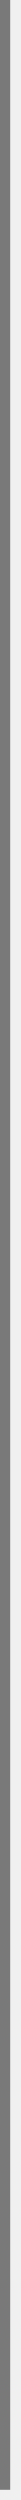
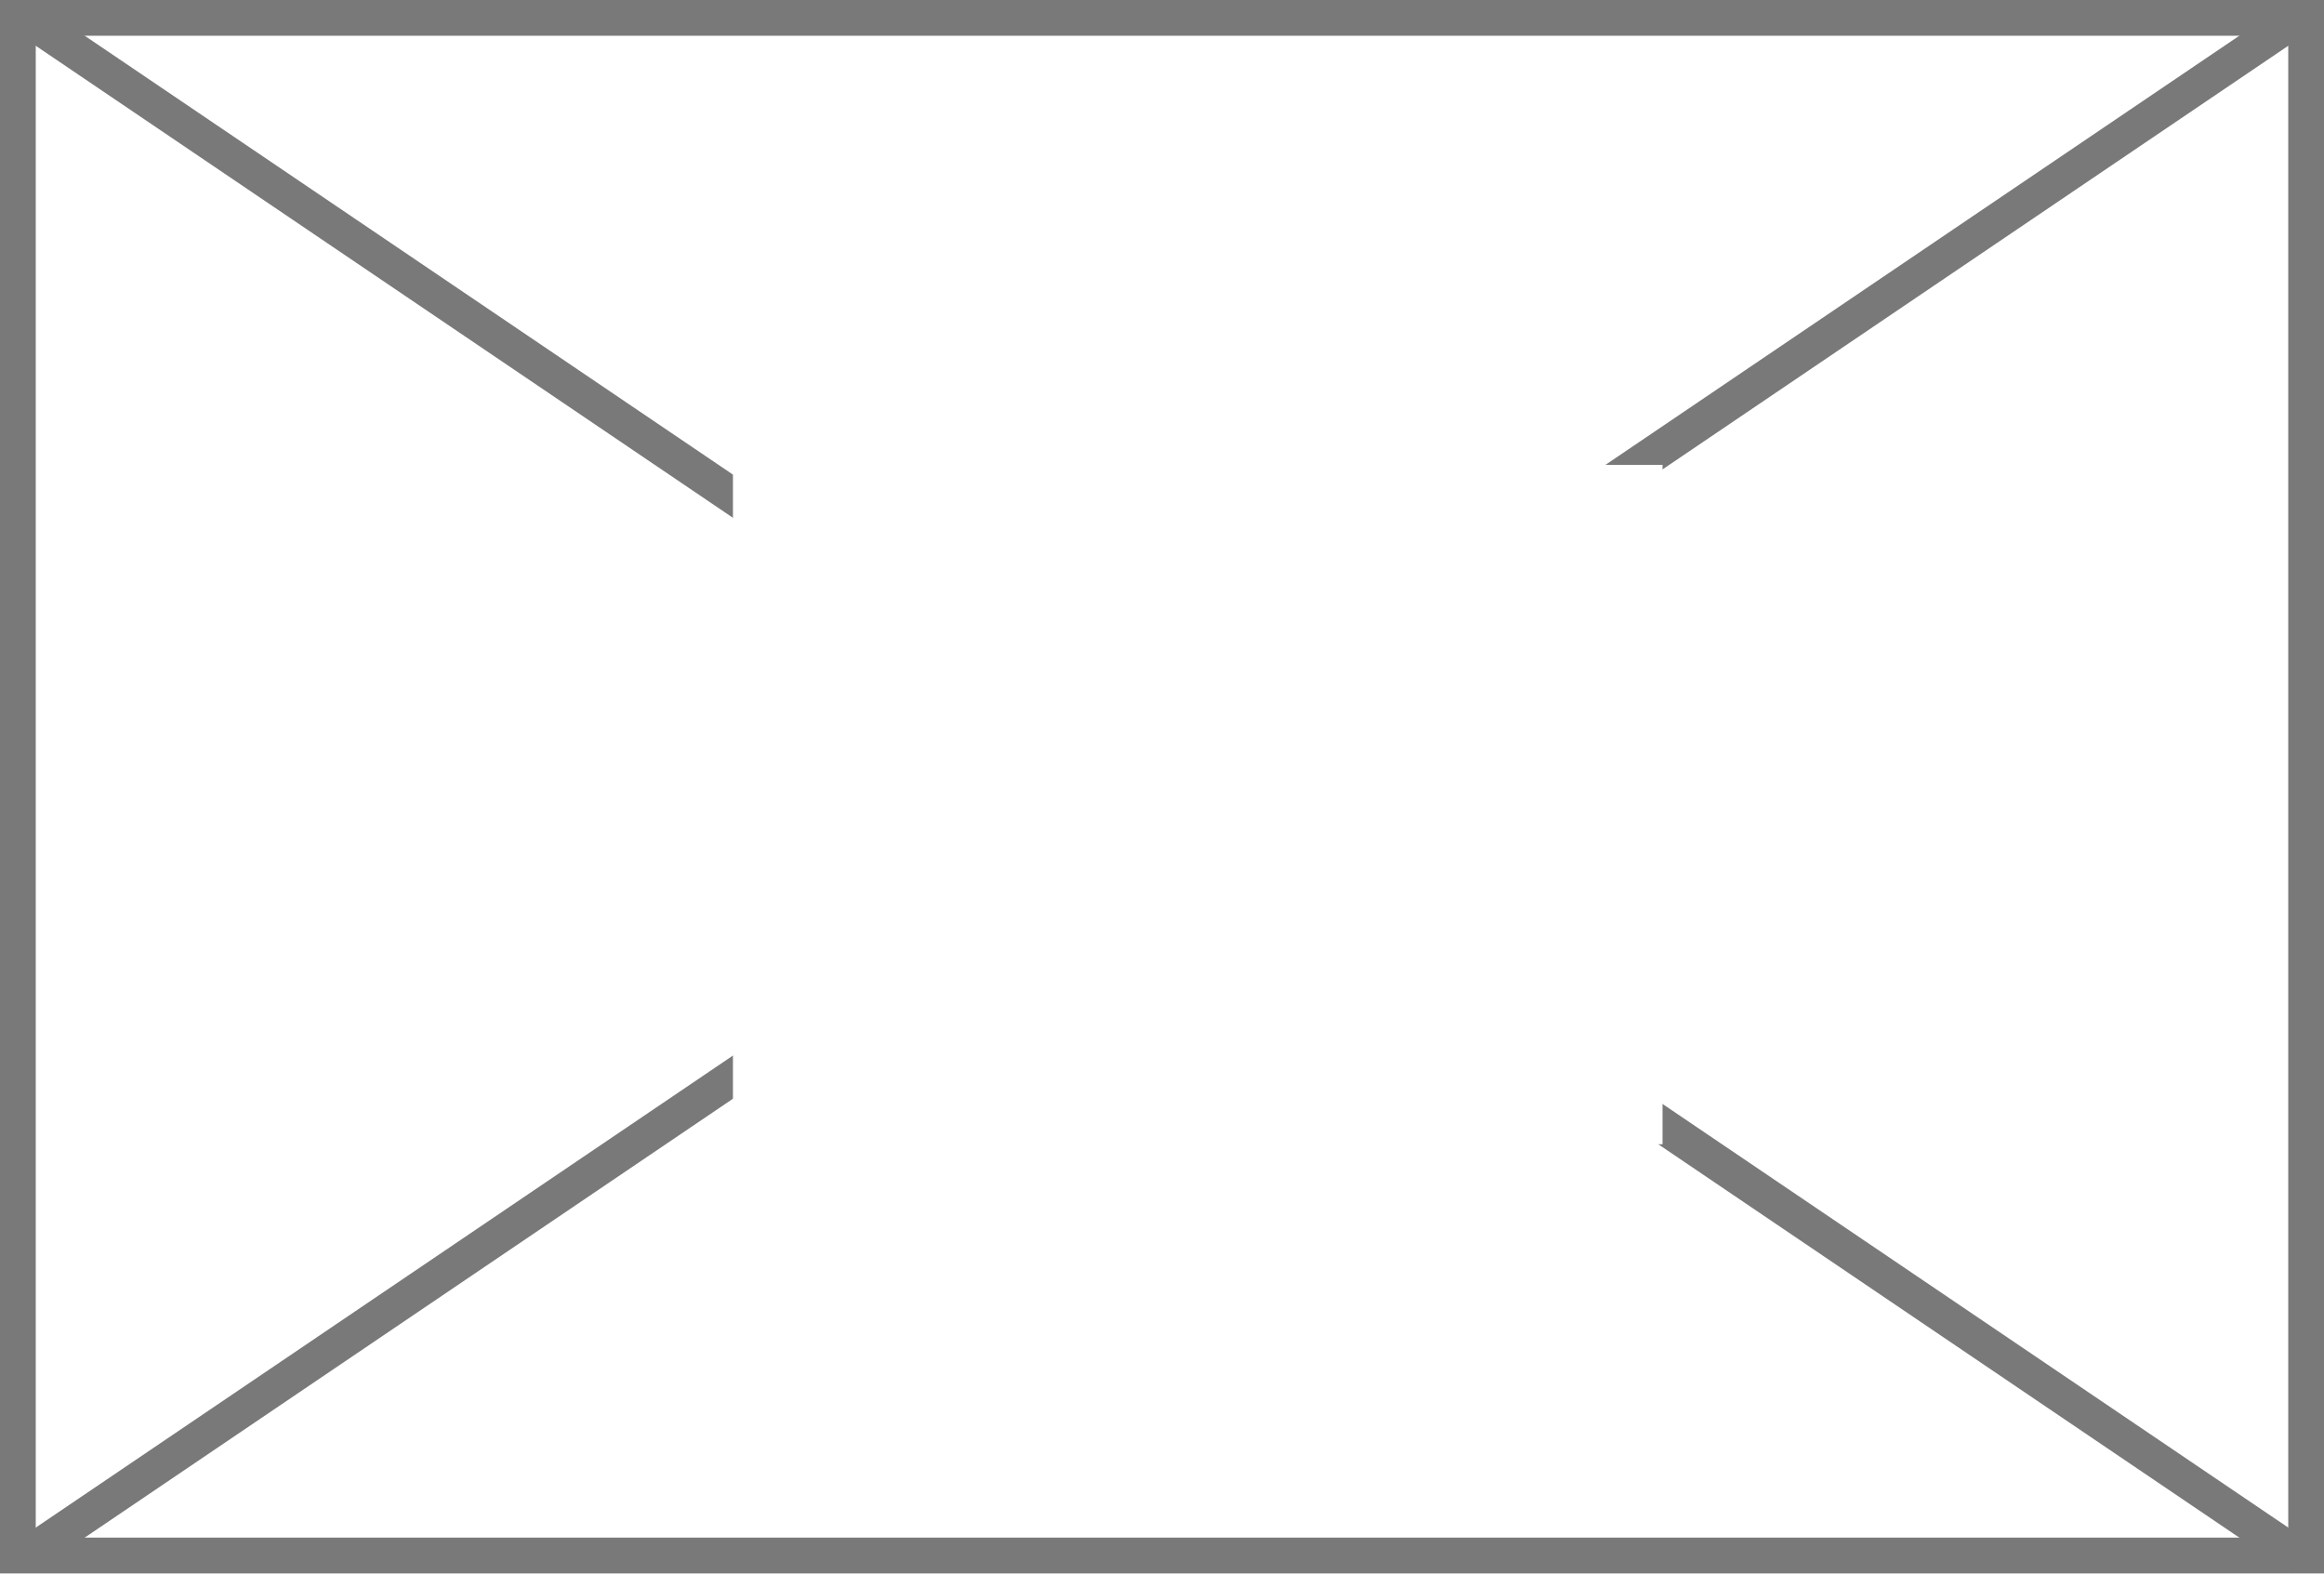
- <svg xmlns="http://www.w3.org/2000/svg" version="1.1" width="2px" height="245px">
-   <g transform="matrix(1 0 0 1 -374 -324 )">
-     <path d="M 374.5 324  L 374.5 568  " stroke-width="1" stroke="#797979" fill="none" />
+ <svg xmlns="http://www.w3.org/2000/svg" version="1.1" width="65px" height="44px">
+   <defs>
+     <mask fill="white" id="clip838">
+       <path d="M 130.5 223  L 156.5 223  L 156.5 242  L 130.5 242  Z M 110 210  L 175 210  L 175 254  L 110 254  Z " fill-rule="evenodd" />
+     </mask>
+   </defs>
+   <g transform="matrix(1 0 0 1 -110 -210 )">
+     <path d="M 110.5 210.5  L 174.5 210.5  L 174.5 253.5  L 110.5 253.5  L 110.5 210.5  Z " fill-rule="nonzero" fill="#ffffff" stroke="none" fill-opacity="0.992" />
+     <path d="M 110.5 210.5  L 174.5 210.5  L 174.5 253.5  L 110.5 253.5  L 110.5 210.5  Z " stroke-width="1" stroke="#797979" fill="none" />
+     <path d="M 110.612 210.414  L 174.388 253.586  M 174.388 210.414  L 110.612 253.586  " stroke-width="1" stroke="#797979" fill="none" mask="url(#clip838)" />
  </g>
</svg>
